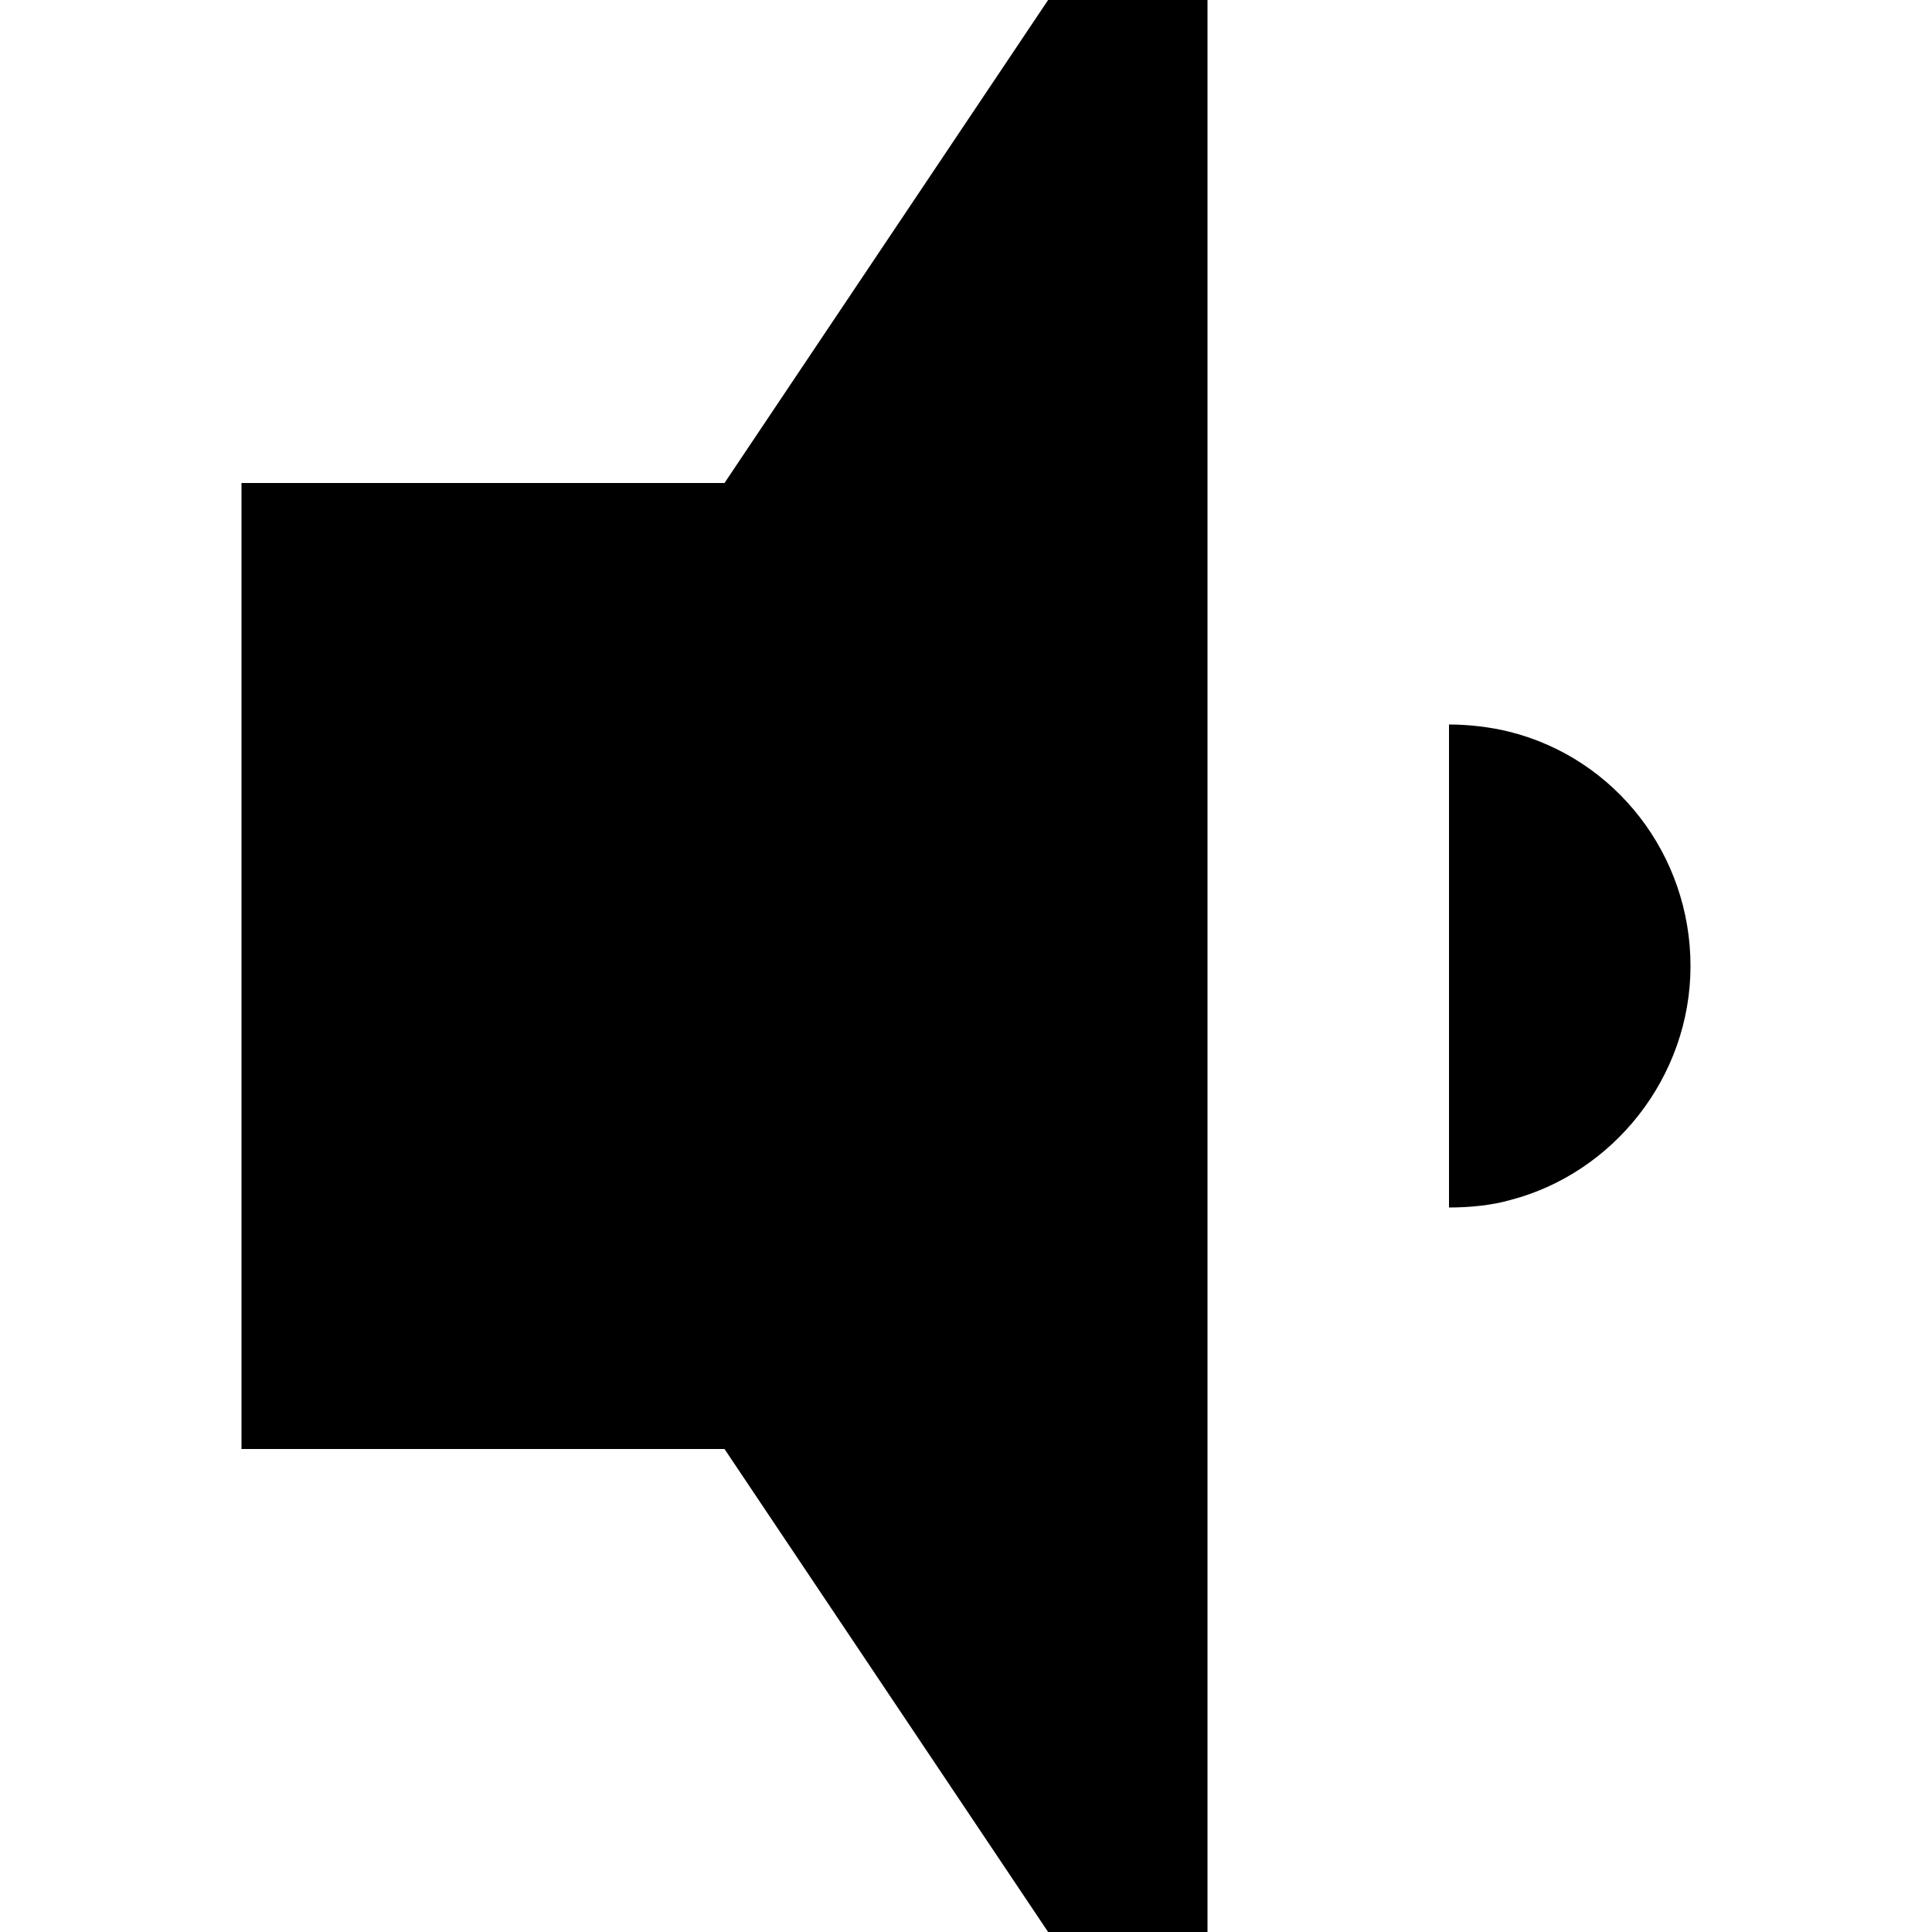
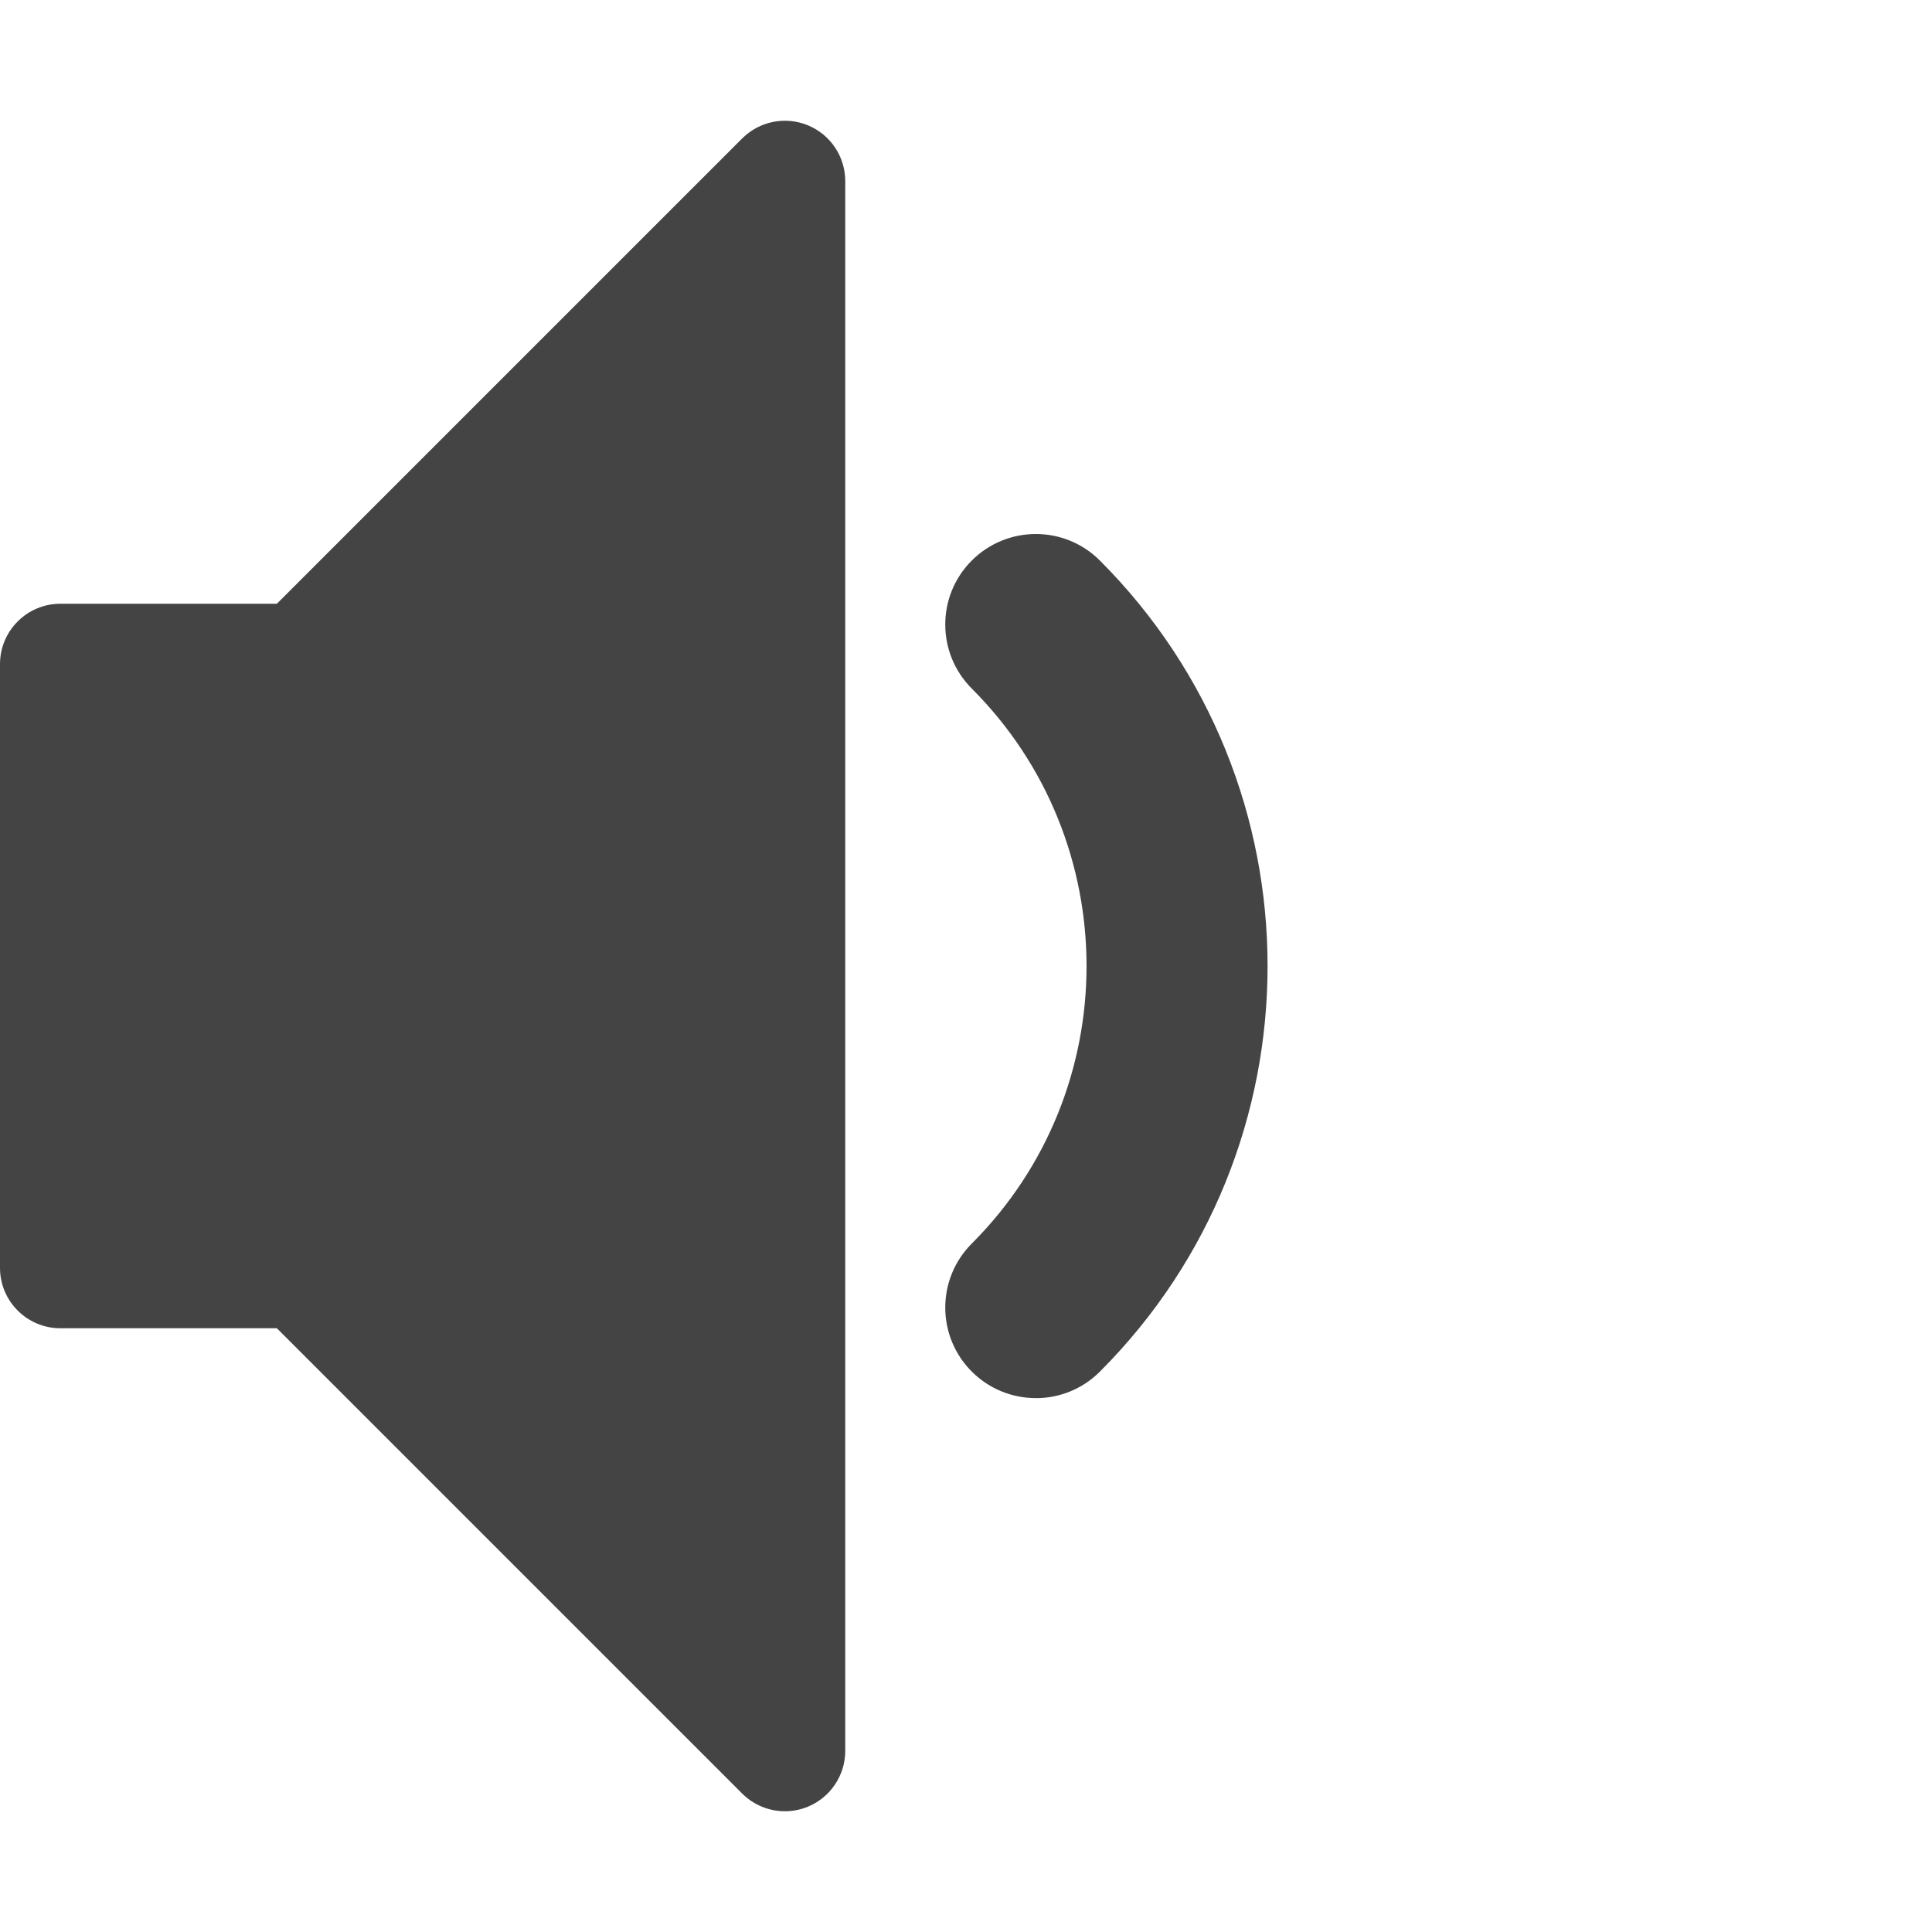
- <svg xmlns="http://www.w3.org/2000/svg" width="8" height="8" viewBox="0 0 8 8">
-   <path d="M3.34 0l-1.34 2h-2v4h2l1.34 2h.66v-8h-.66zm1.66 3v2c.09 0 .18-.01.25-.03.43-.11.75-.51.75-.97 0-.46-.31-.86-.75-.97-.08-.02-.17-.03-.25-.03z" transform="translate(1)" />
+ <svg xmlns="http://www.w3.org/2000/svg" version="1.1" width="32" height="32" viewBox="0 0 32 32">
+   <path fill="#444444" d="M17.157 23.157c-0.384 0-0.768-0.146-1.061-0.439-0.586-0.586-0.586-1.535 0-2.121 2.534-2.534 2.534-6.658 0-9.192-0.586-0.586-0.586-1.536 0-2.121s1.535-0.586 2.121 0c3.704 3.704 3.704 9.731 0 13.435-0.293 0.293-0.677 0.439-1.061 0.439z" />
+   <path fill="#444444" d="M13 30c-0.26 0-0.516-0.102-0.707-0.293l-7.707-7.707h-3.586c-0.552 0-1-0.448-1-1v-10c0-0.552 0.448-1 1-1h3.586l7.707-7.707c0.286-0.286 0.716-0.372 1.090-0.217s0.617 0.519 0.617 0.924v26c0 0.404-0.244 0.769-0.617 0.924-0.124 0.051-0.254 0.076-0.383 0.076z" />
</svg>
